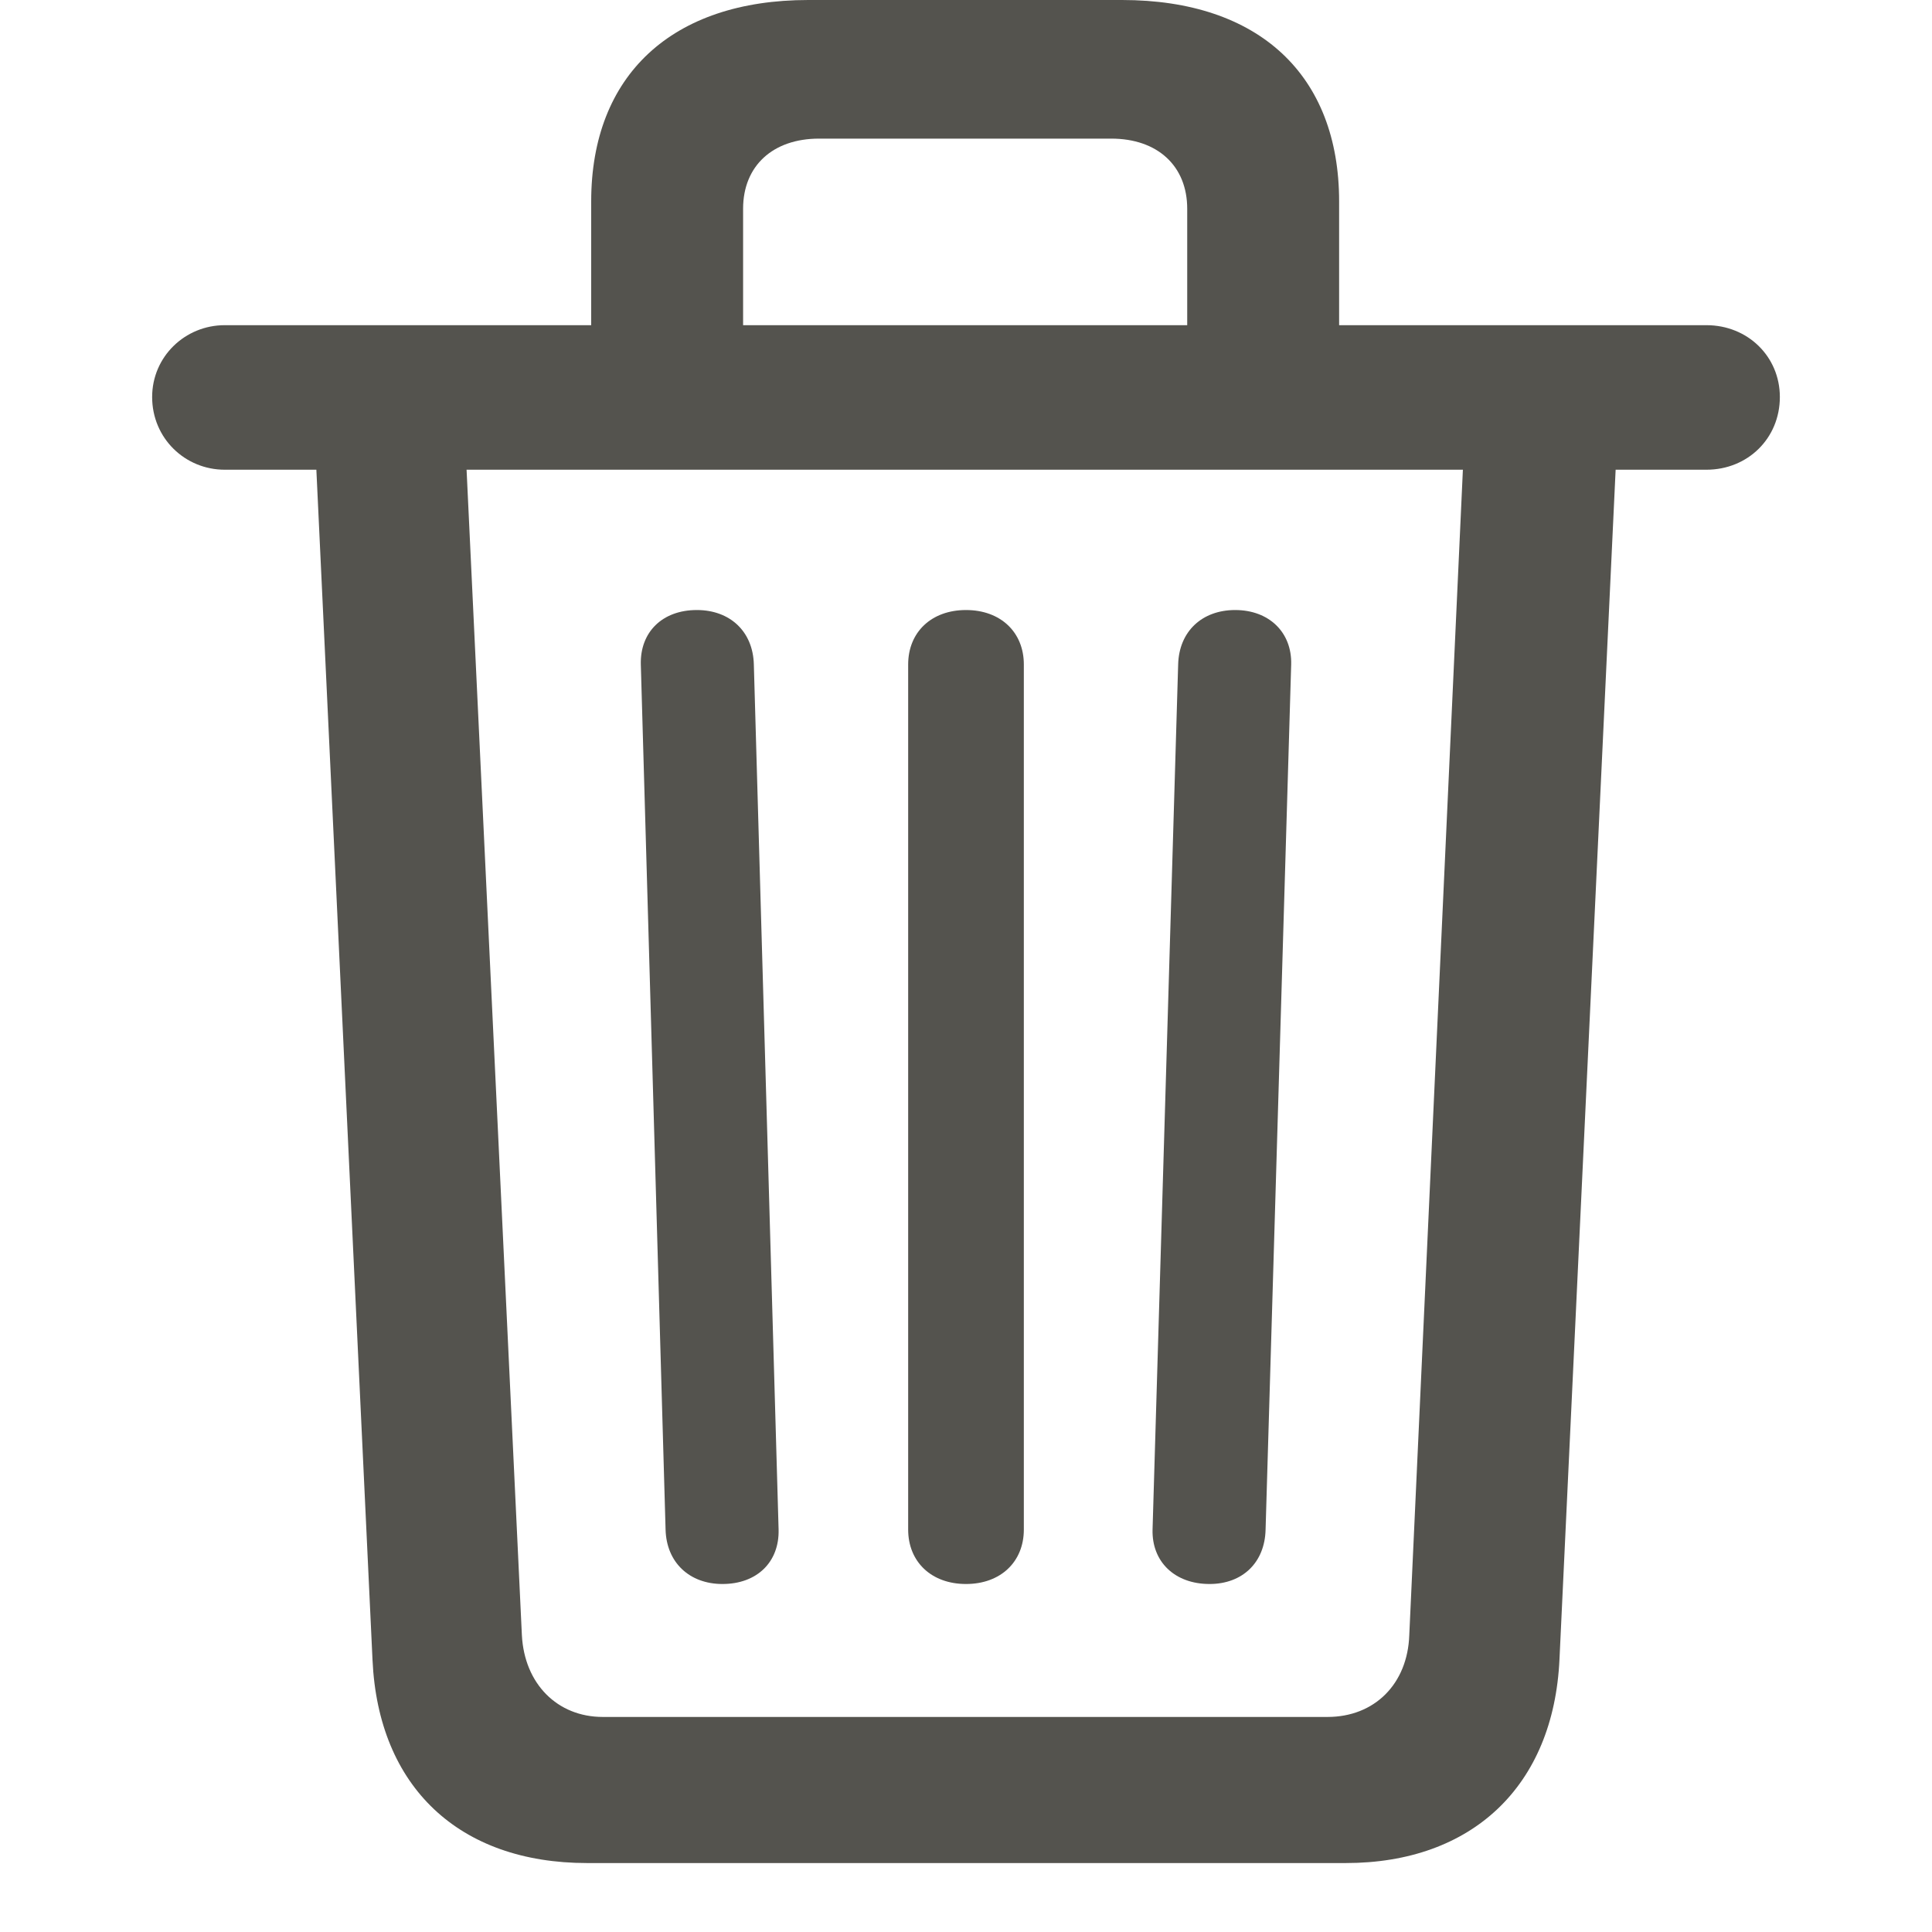
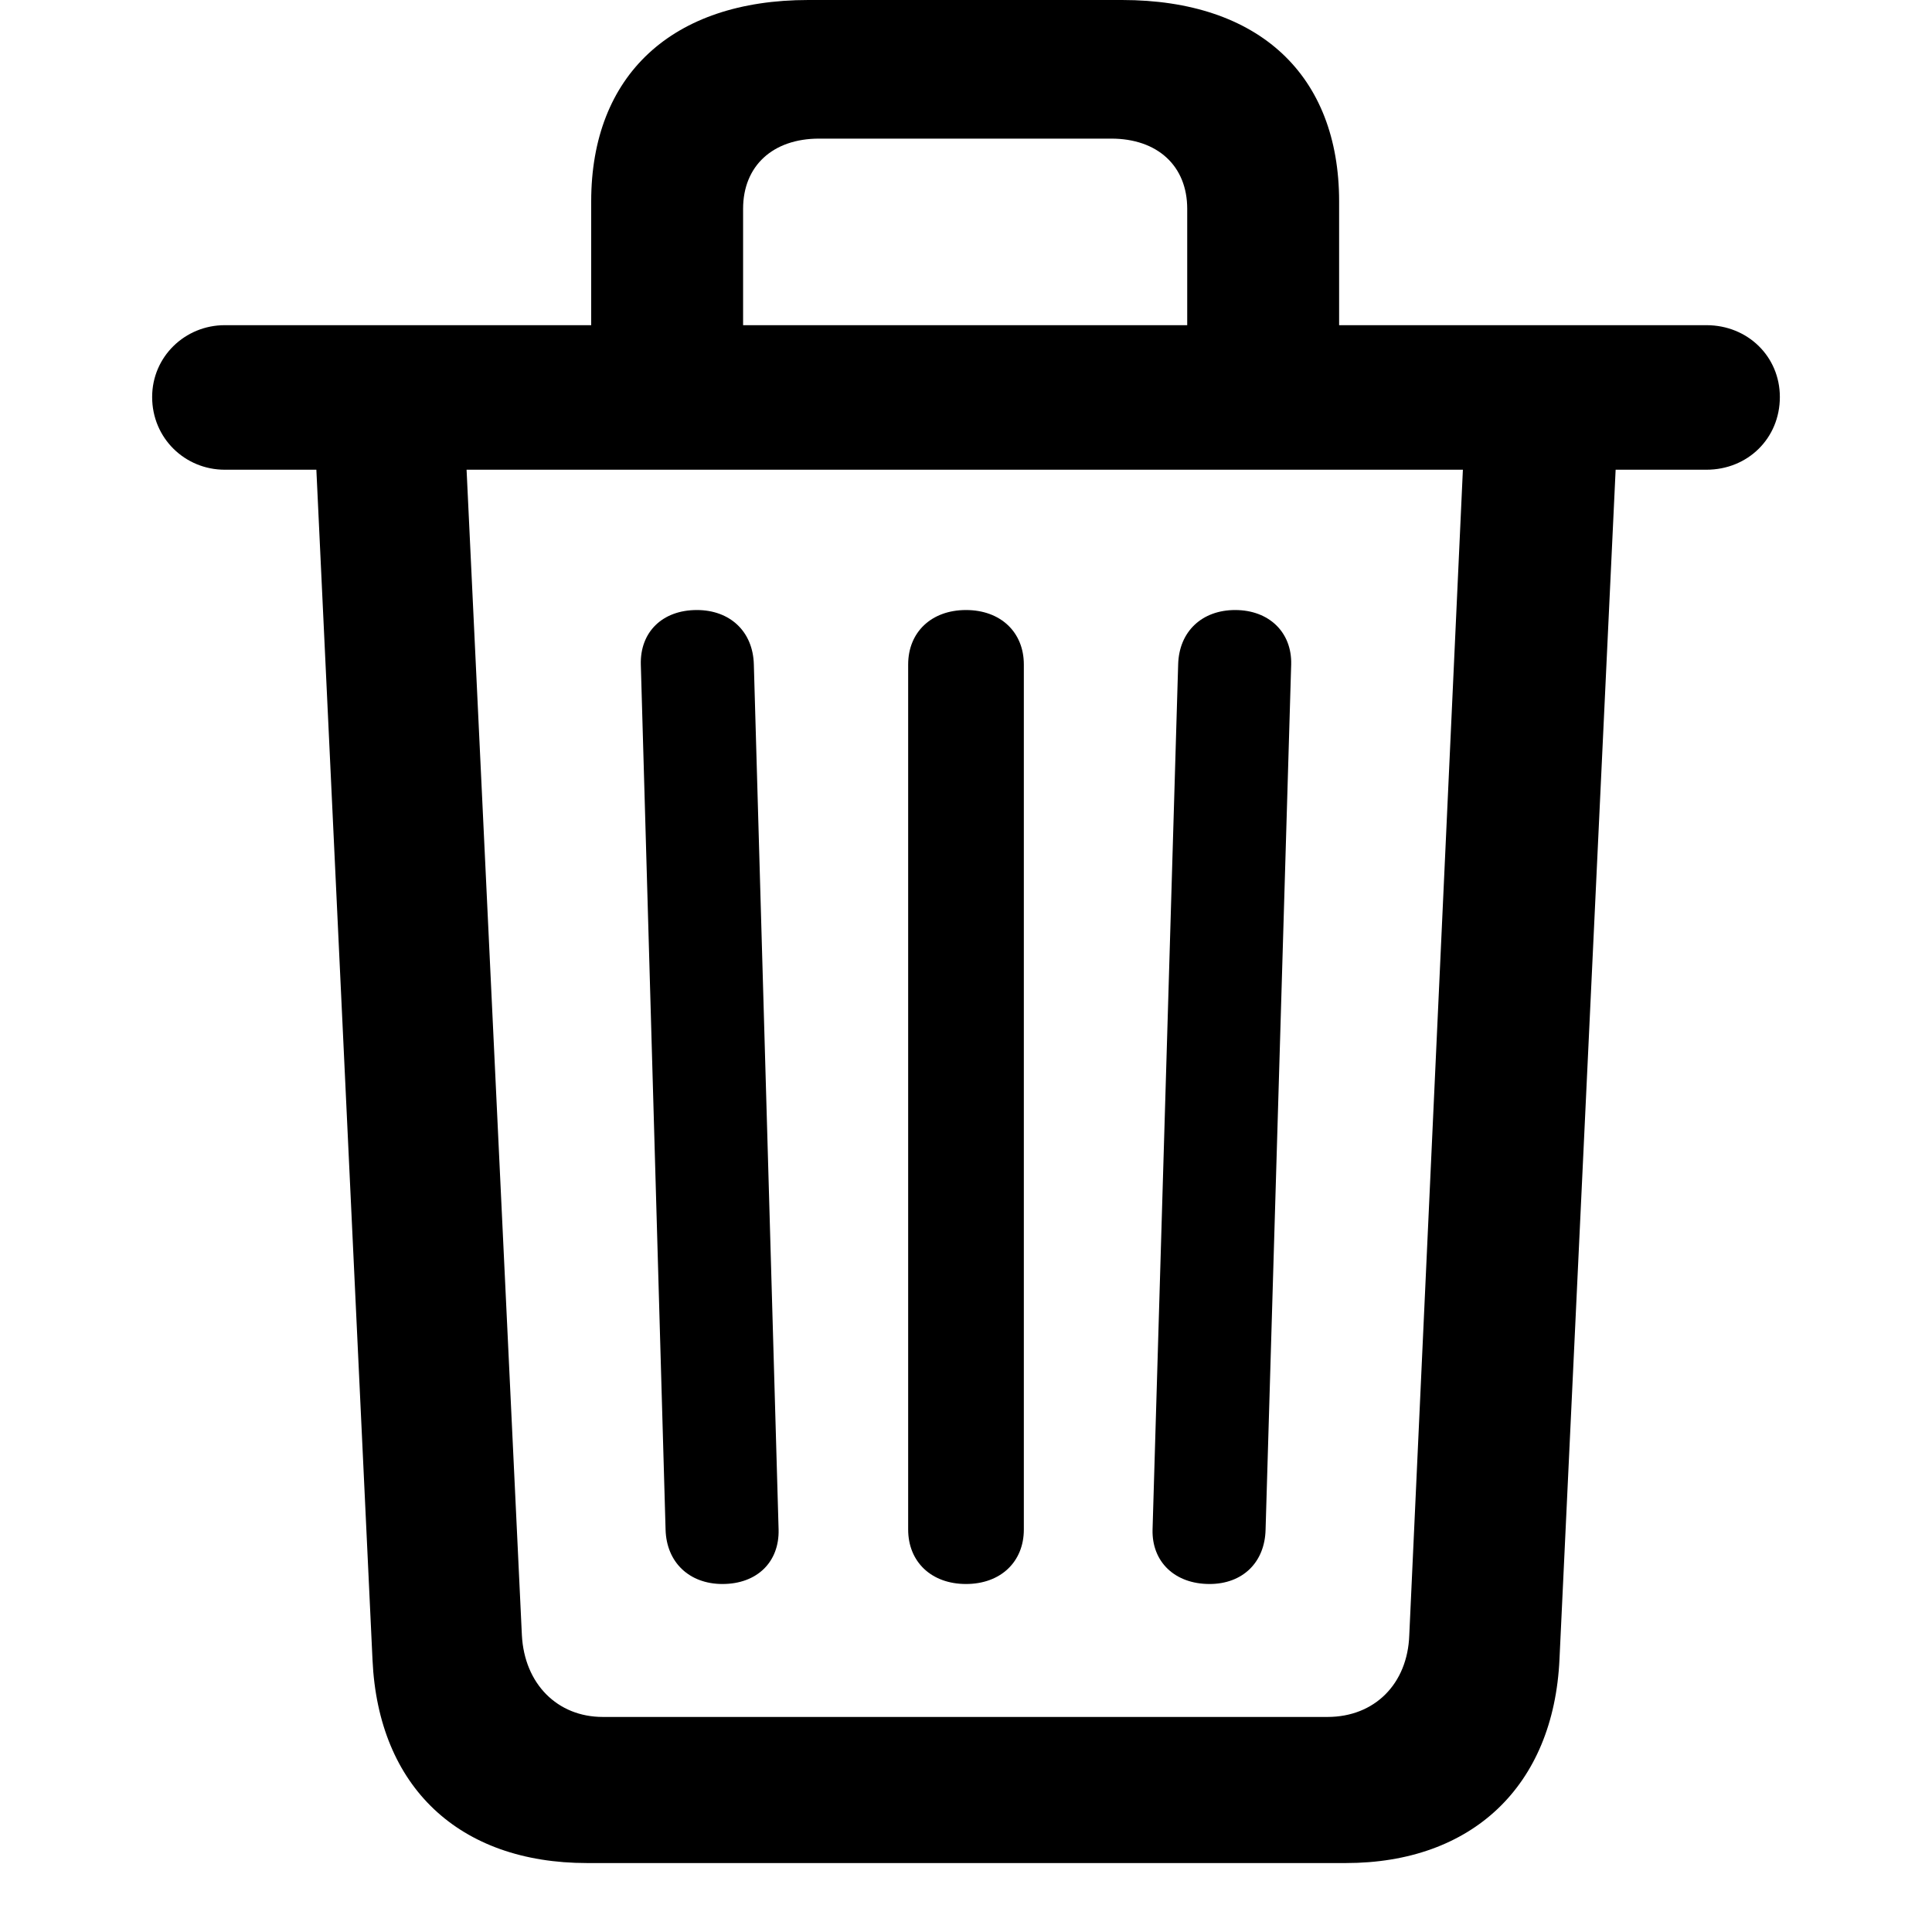
- <svg viewBox="0 0 16 16" class="trash" style="width: 16px; height: 16px; display: block; fill: rgba(55, 53, 47, 0.85); flex-shrink: 0; backface-visibility: hidden;">
+ <svg viewBox="0 0 16 16" class="trash" style="width: 16px; height: 16px; display: block; fill: currentColor; flex-shrink: 0; backface-visibility: hidden;">
  <path d="M4.862 15.429H11.145C12.19 15.429 12.867 14.793 12.915 13.74L13.38 3.89H14.132C14.474 3.89 14.74 3.63 14.74 3.288C14.74 2.953 14.474 2.693 14.132 2.693H11.09V1.668C11.09 0.622 10.427 0 9.292 0H6.694C5.566 0 4.896 0.622 4.896 1.668V2.693H1.861C1.533 2.693 1.26 2.953 1.26 3.288C1.26 3.63 1.533 3.89 1.861 3.89H2.62L3.085 13.747C3.133 14.8 3.803 15.429 4.862 15.429ZM6.154 1.729C6.154 1.374 6.4 1.148 6.783 1.148H9.203C9.586 1.148 9.832 1.374 9.832 1.729V2.693H6.154V1.729ZM4.992 14.219C4.616 14.219 4.343 13.945 4.322 13.542L3.864 3.89H12.115L11.671 13.542C11.657 13.945 11.384 14.219 10.994 14.219H4.992ZM5.983 13.118C6.271 13.118 6.455 12.934 6.448 12.667L6.243 5.503C6.236 5.229 6.045 5.052 5.771 5.052C5.484 5.052 5.3 5.236 5.307 5.503L5.512 12.667C5.519 12.94 5.71 13.118 5.983 13.118ZM8 13.118C8.287 13.118 8.479 12.934 8.479 12.667V5.503C8.479 5.236 8.287 5.052 8 5.052C7.713 5.052 7.521 5.236 7.521 5.503V12.667C7.521 12.934 7.713 13.118 8 13.118ZM10.017 13.118C10.29 13.118 10.475 12.94 10.481 12.667L10.693 5.503C10.7 5.236 10.509 5.052 10.229 5.052C9.955 5.052 9.764 5.229 9.757 5.503L9.545 12.667C9.538 12.934 9.729 13.118 10.017 13.118Z" />
</svg>
